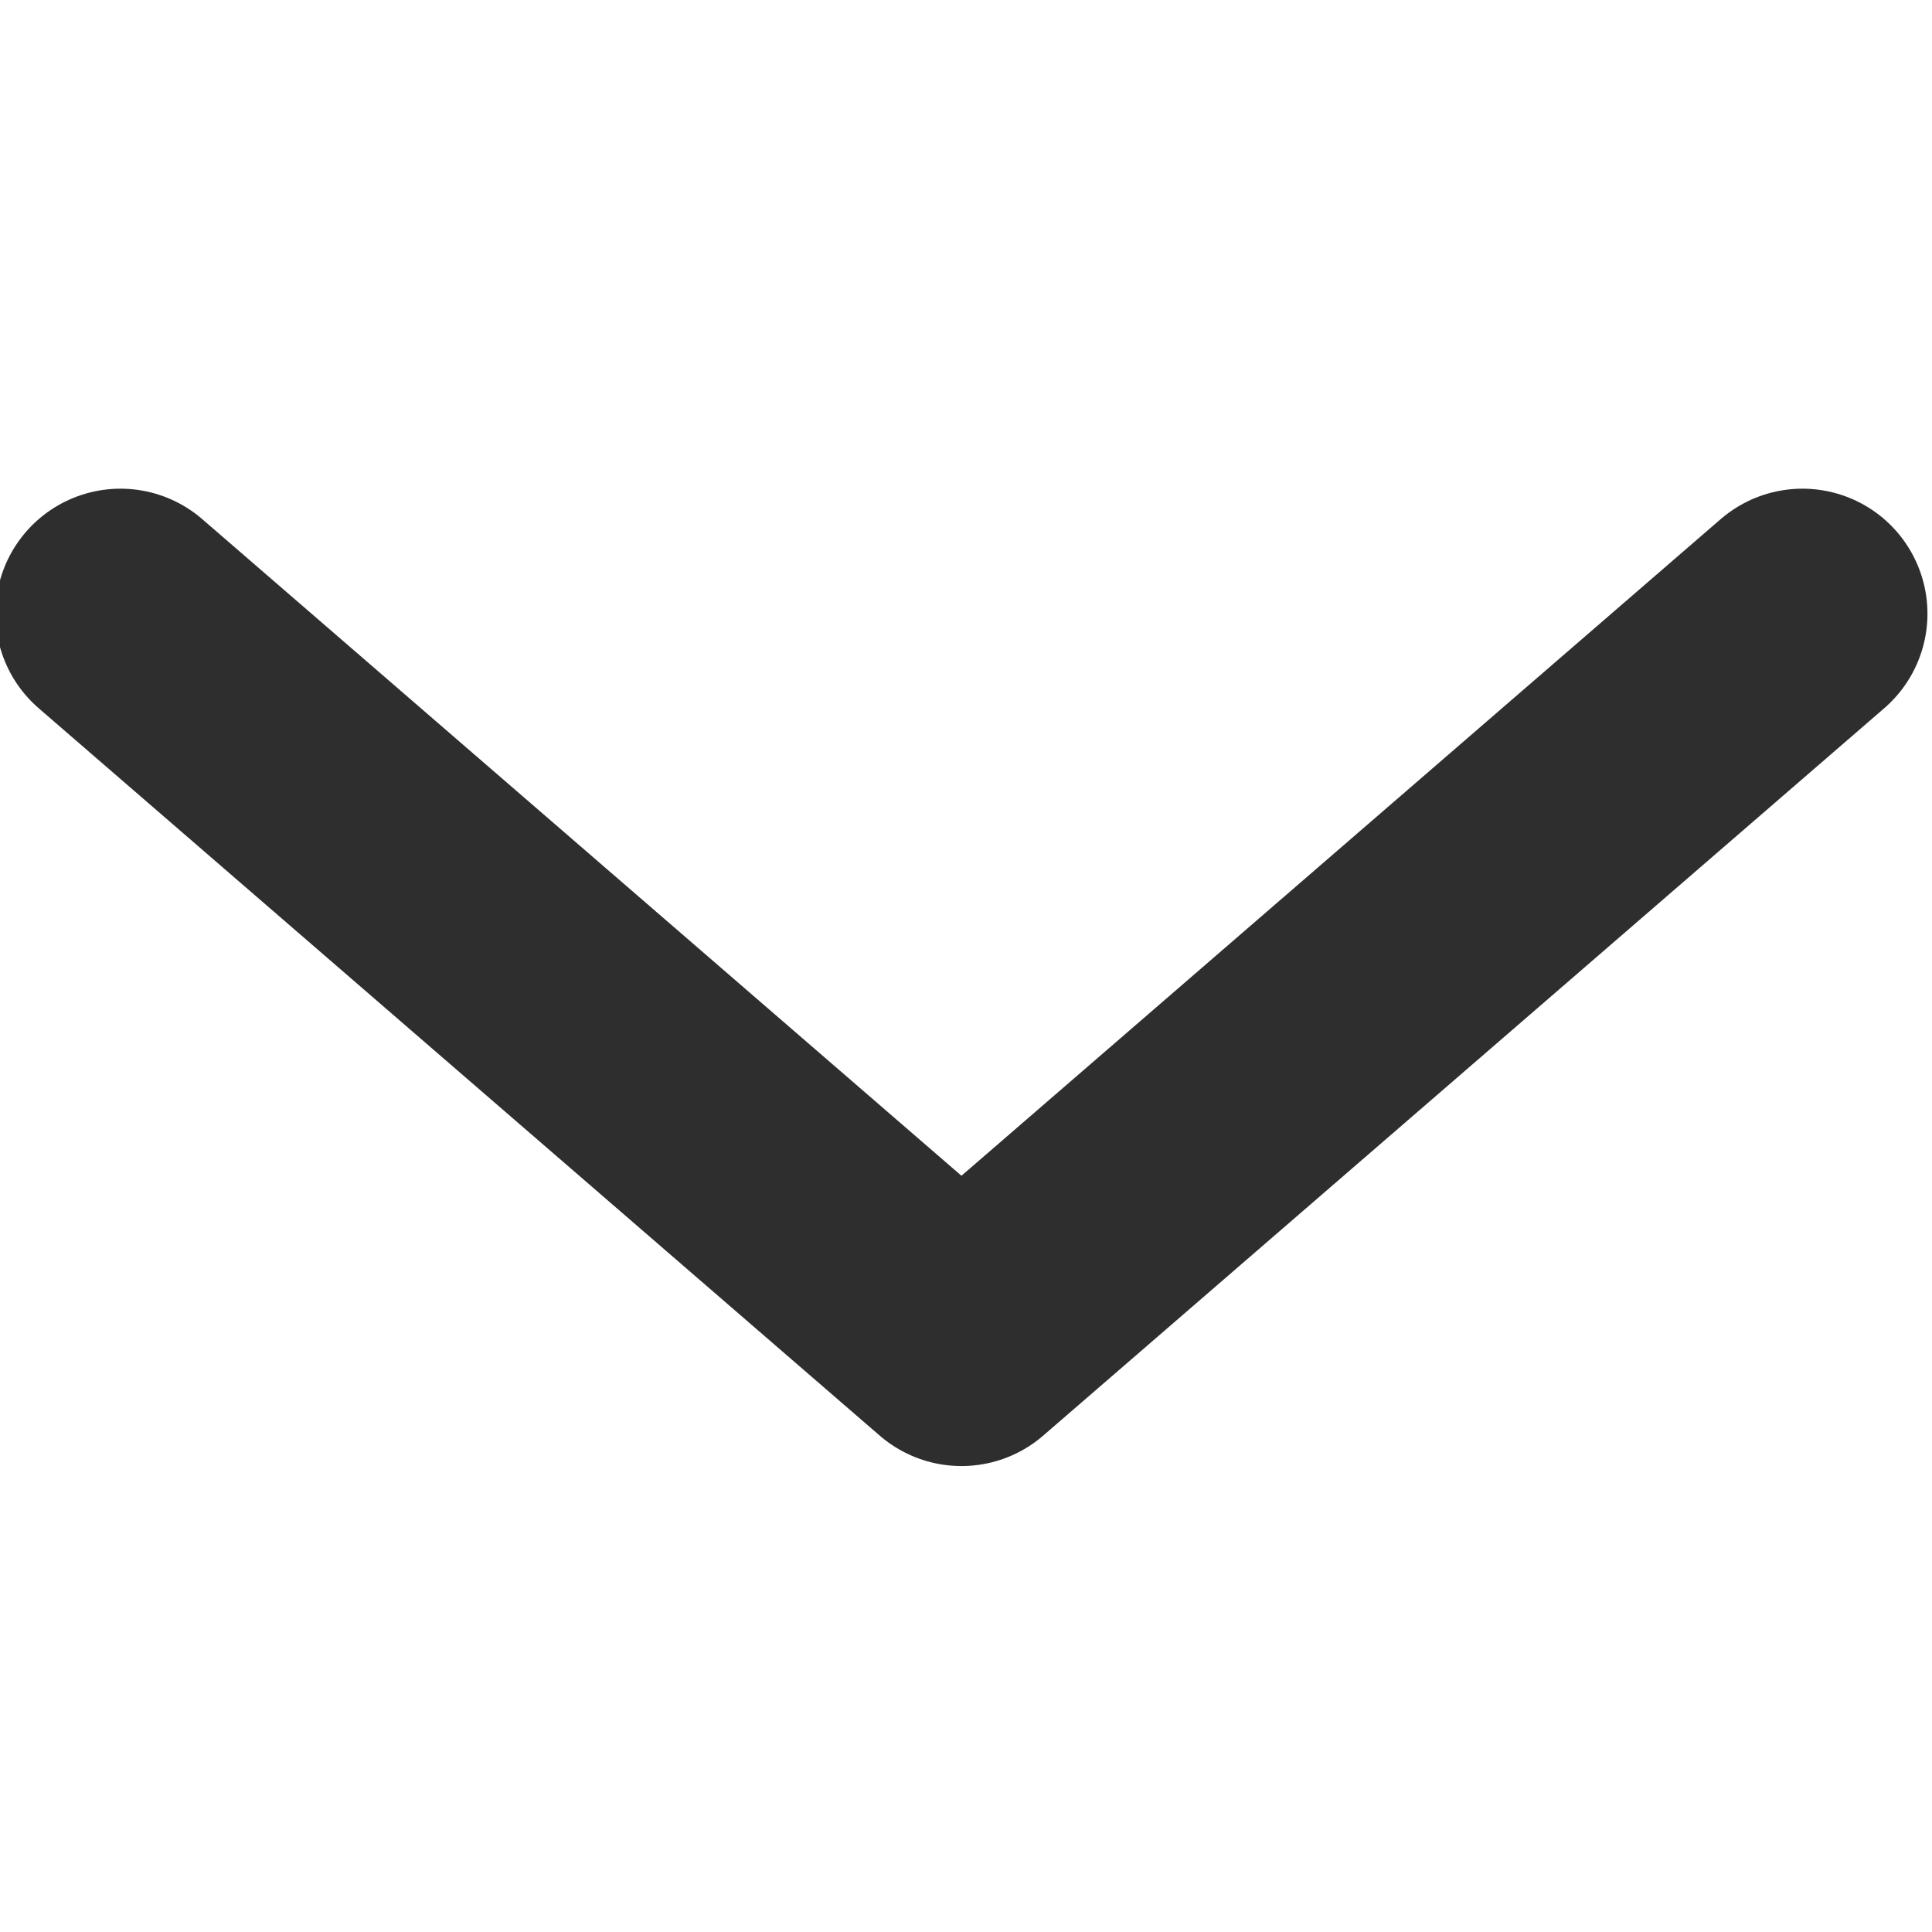
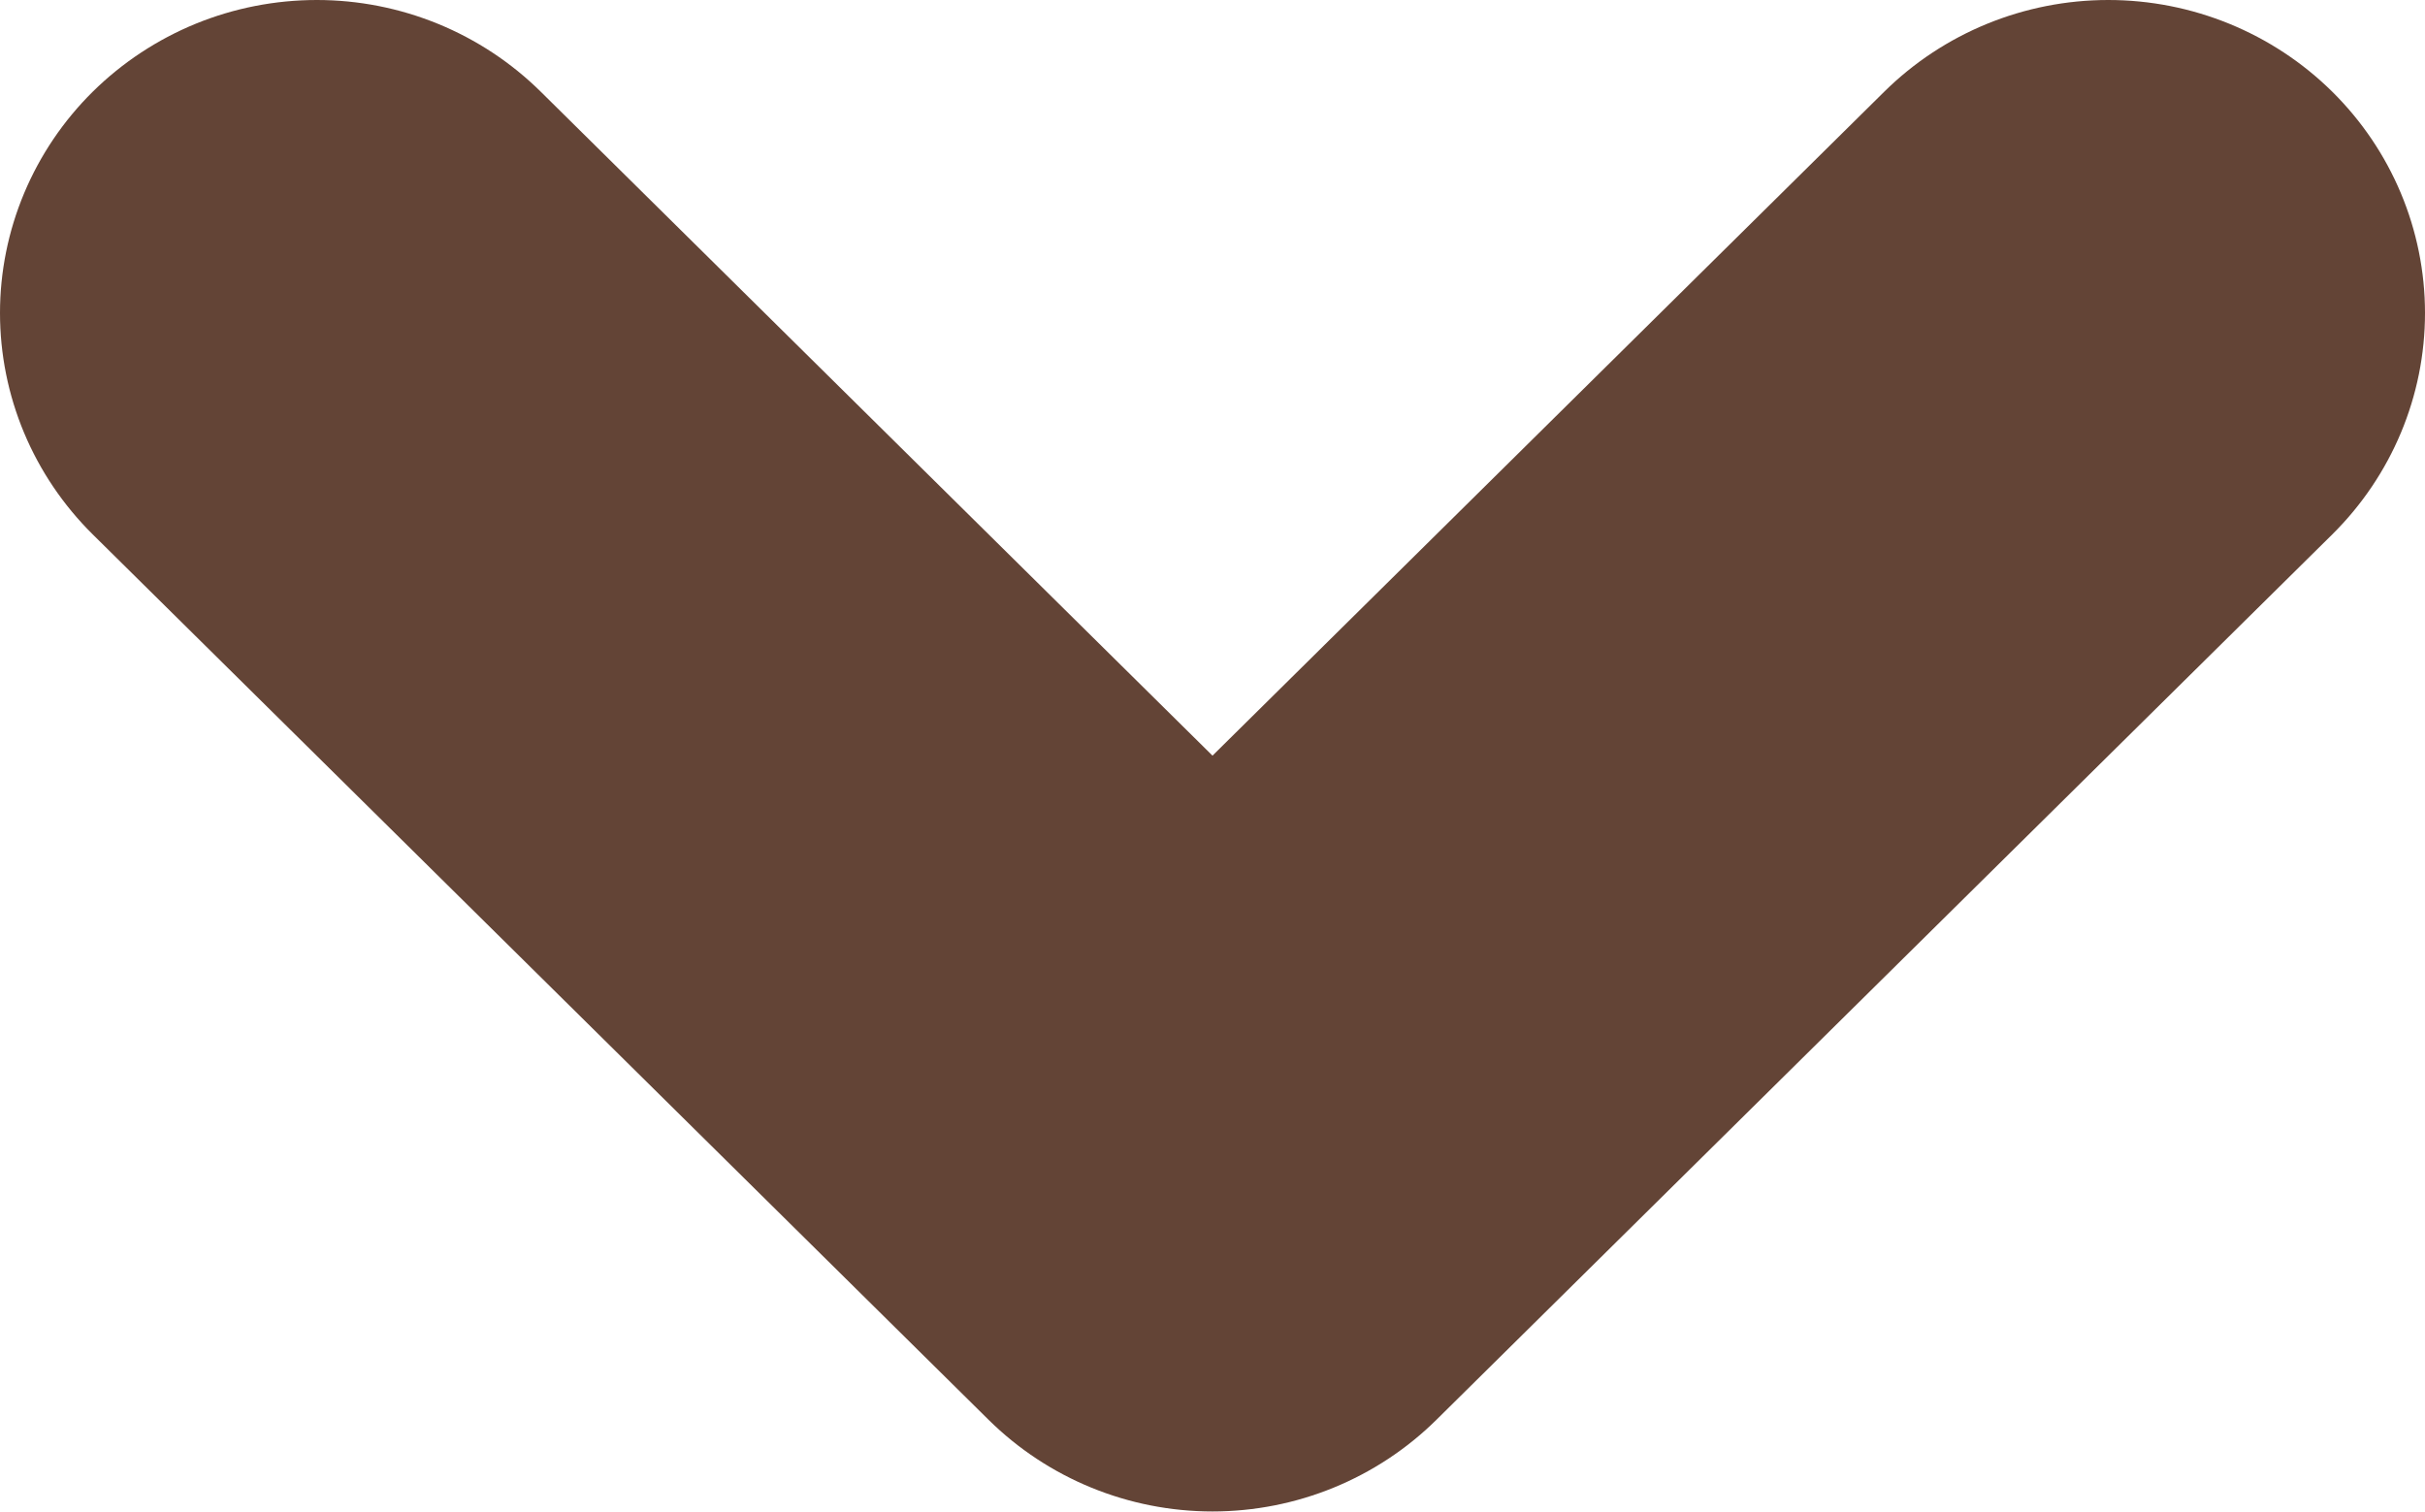
- <svg xmlns="http://www.w3.org/2000/svg" width="32" height="32" version="1.1" viewBox="0 0 8.5 8.5">
-   <path d="m0.53 2.7 3.7 3.2 3.7-3.2" fill="none" stroke="#2e2e2e" stroke-linecap="round" stroke-linejoin="round" stroke-width="1.1" />
+ <svg xmlns="http://www.w3.org/2000/svg" width="77" height="48" viewBox="0 0 77 48" fill="none">
+   <path d="M74.057 16.97L45.609 45.09C43.724 46.953 41.166 48 38.5 48C35.834 48 33.276 46.953 31.391 45.09L2.943 16.97C2.01 16.046 1.269 14.95 0.764 13.743C0.259 12.537 -0 11.244 -4.34424e-07 9.938C0 8.633 0.261 7.34 0.767 6.134C1.273 4.928 2.014 3.832 2.948 2.909C3.883 1.987 4.992 1.255 6.212 0.755C7.432 0.256 8.74 -0 10.061 -2.304e-06C11.382 0 12.69 0.258 13.91 0.758C15.13 1.258 16.238 1.991 17.172 2.914L38.5 23.997L59.828 2.914C61.714 1.049 64.271 0.001 66.939 1.82198e-07C69.606 -0.001 72.165 1.046 74.052 2.909C75.939 4.773 76.999 7.302 77 9.938C77.001 12.575 75.942 15.104 74.057 16.97Z" fill="#634436" />
</svg>
